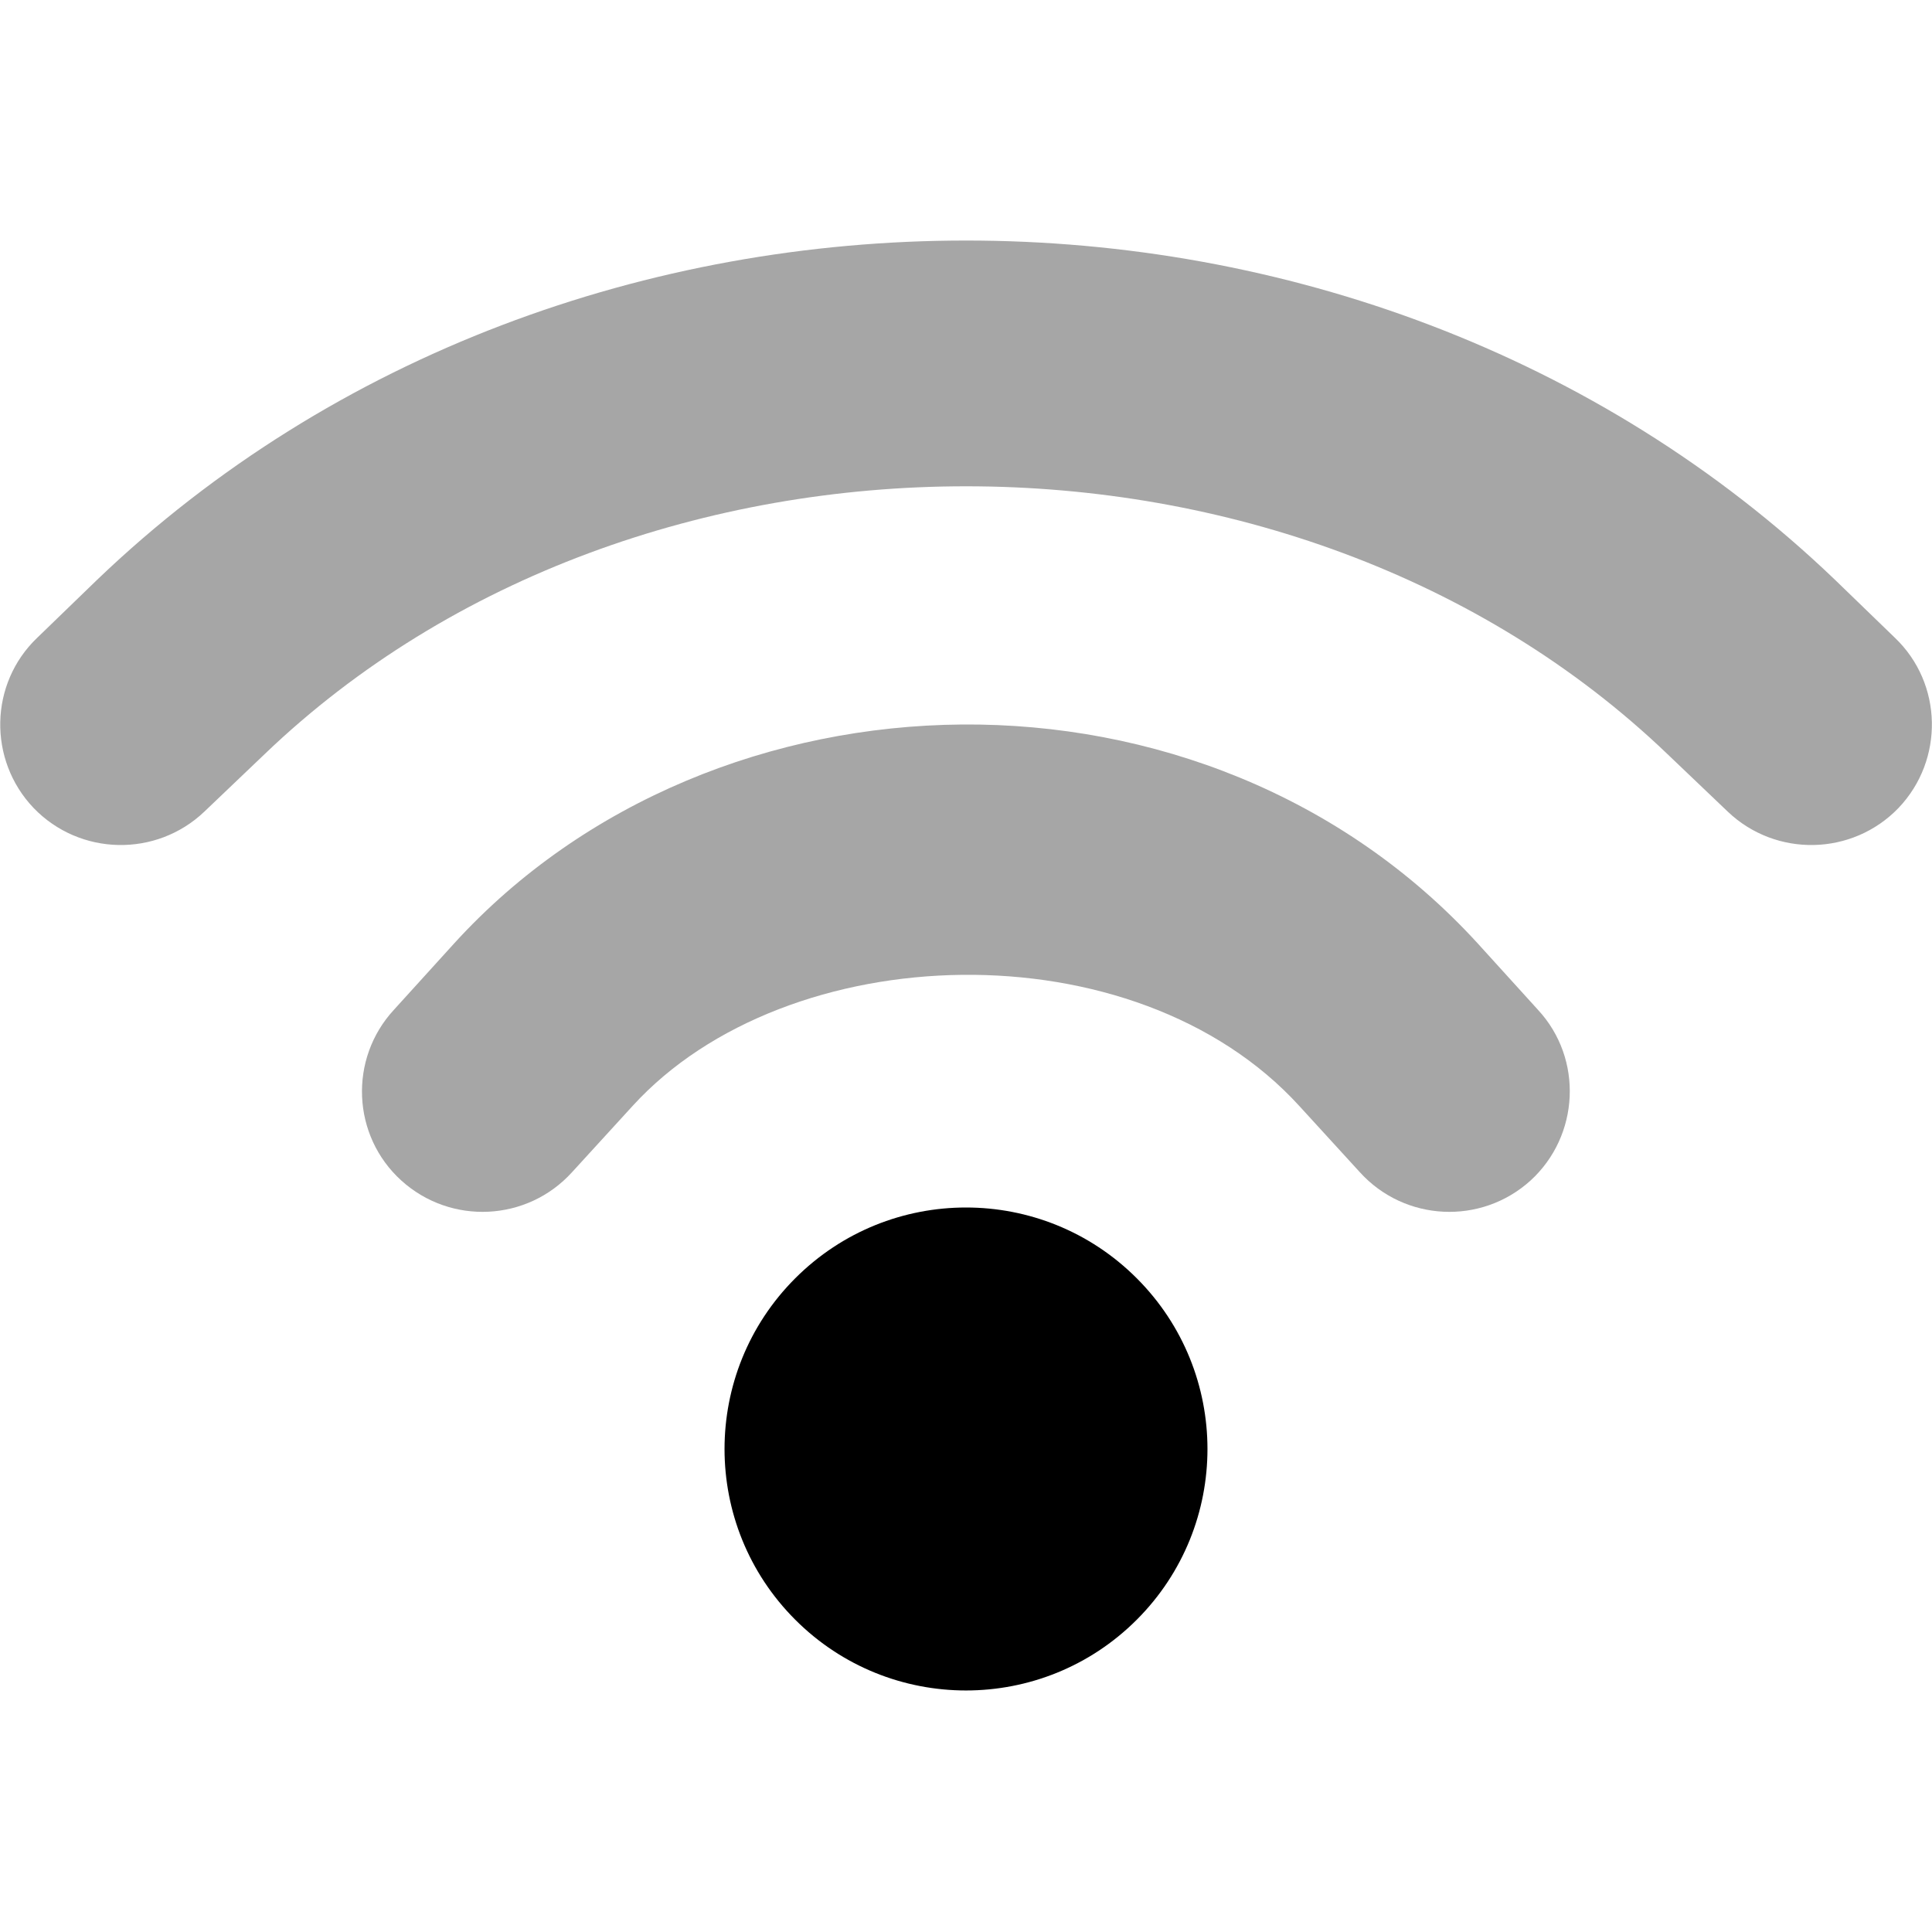
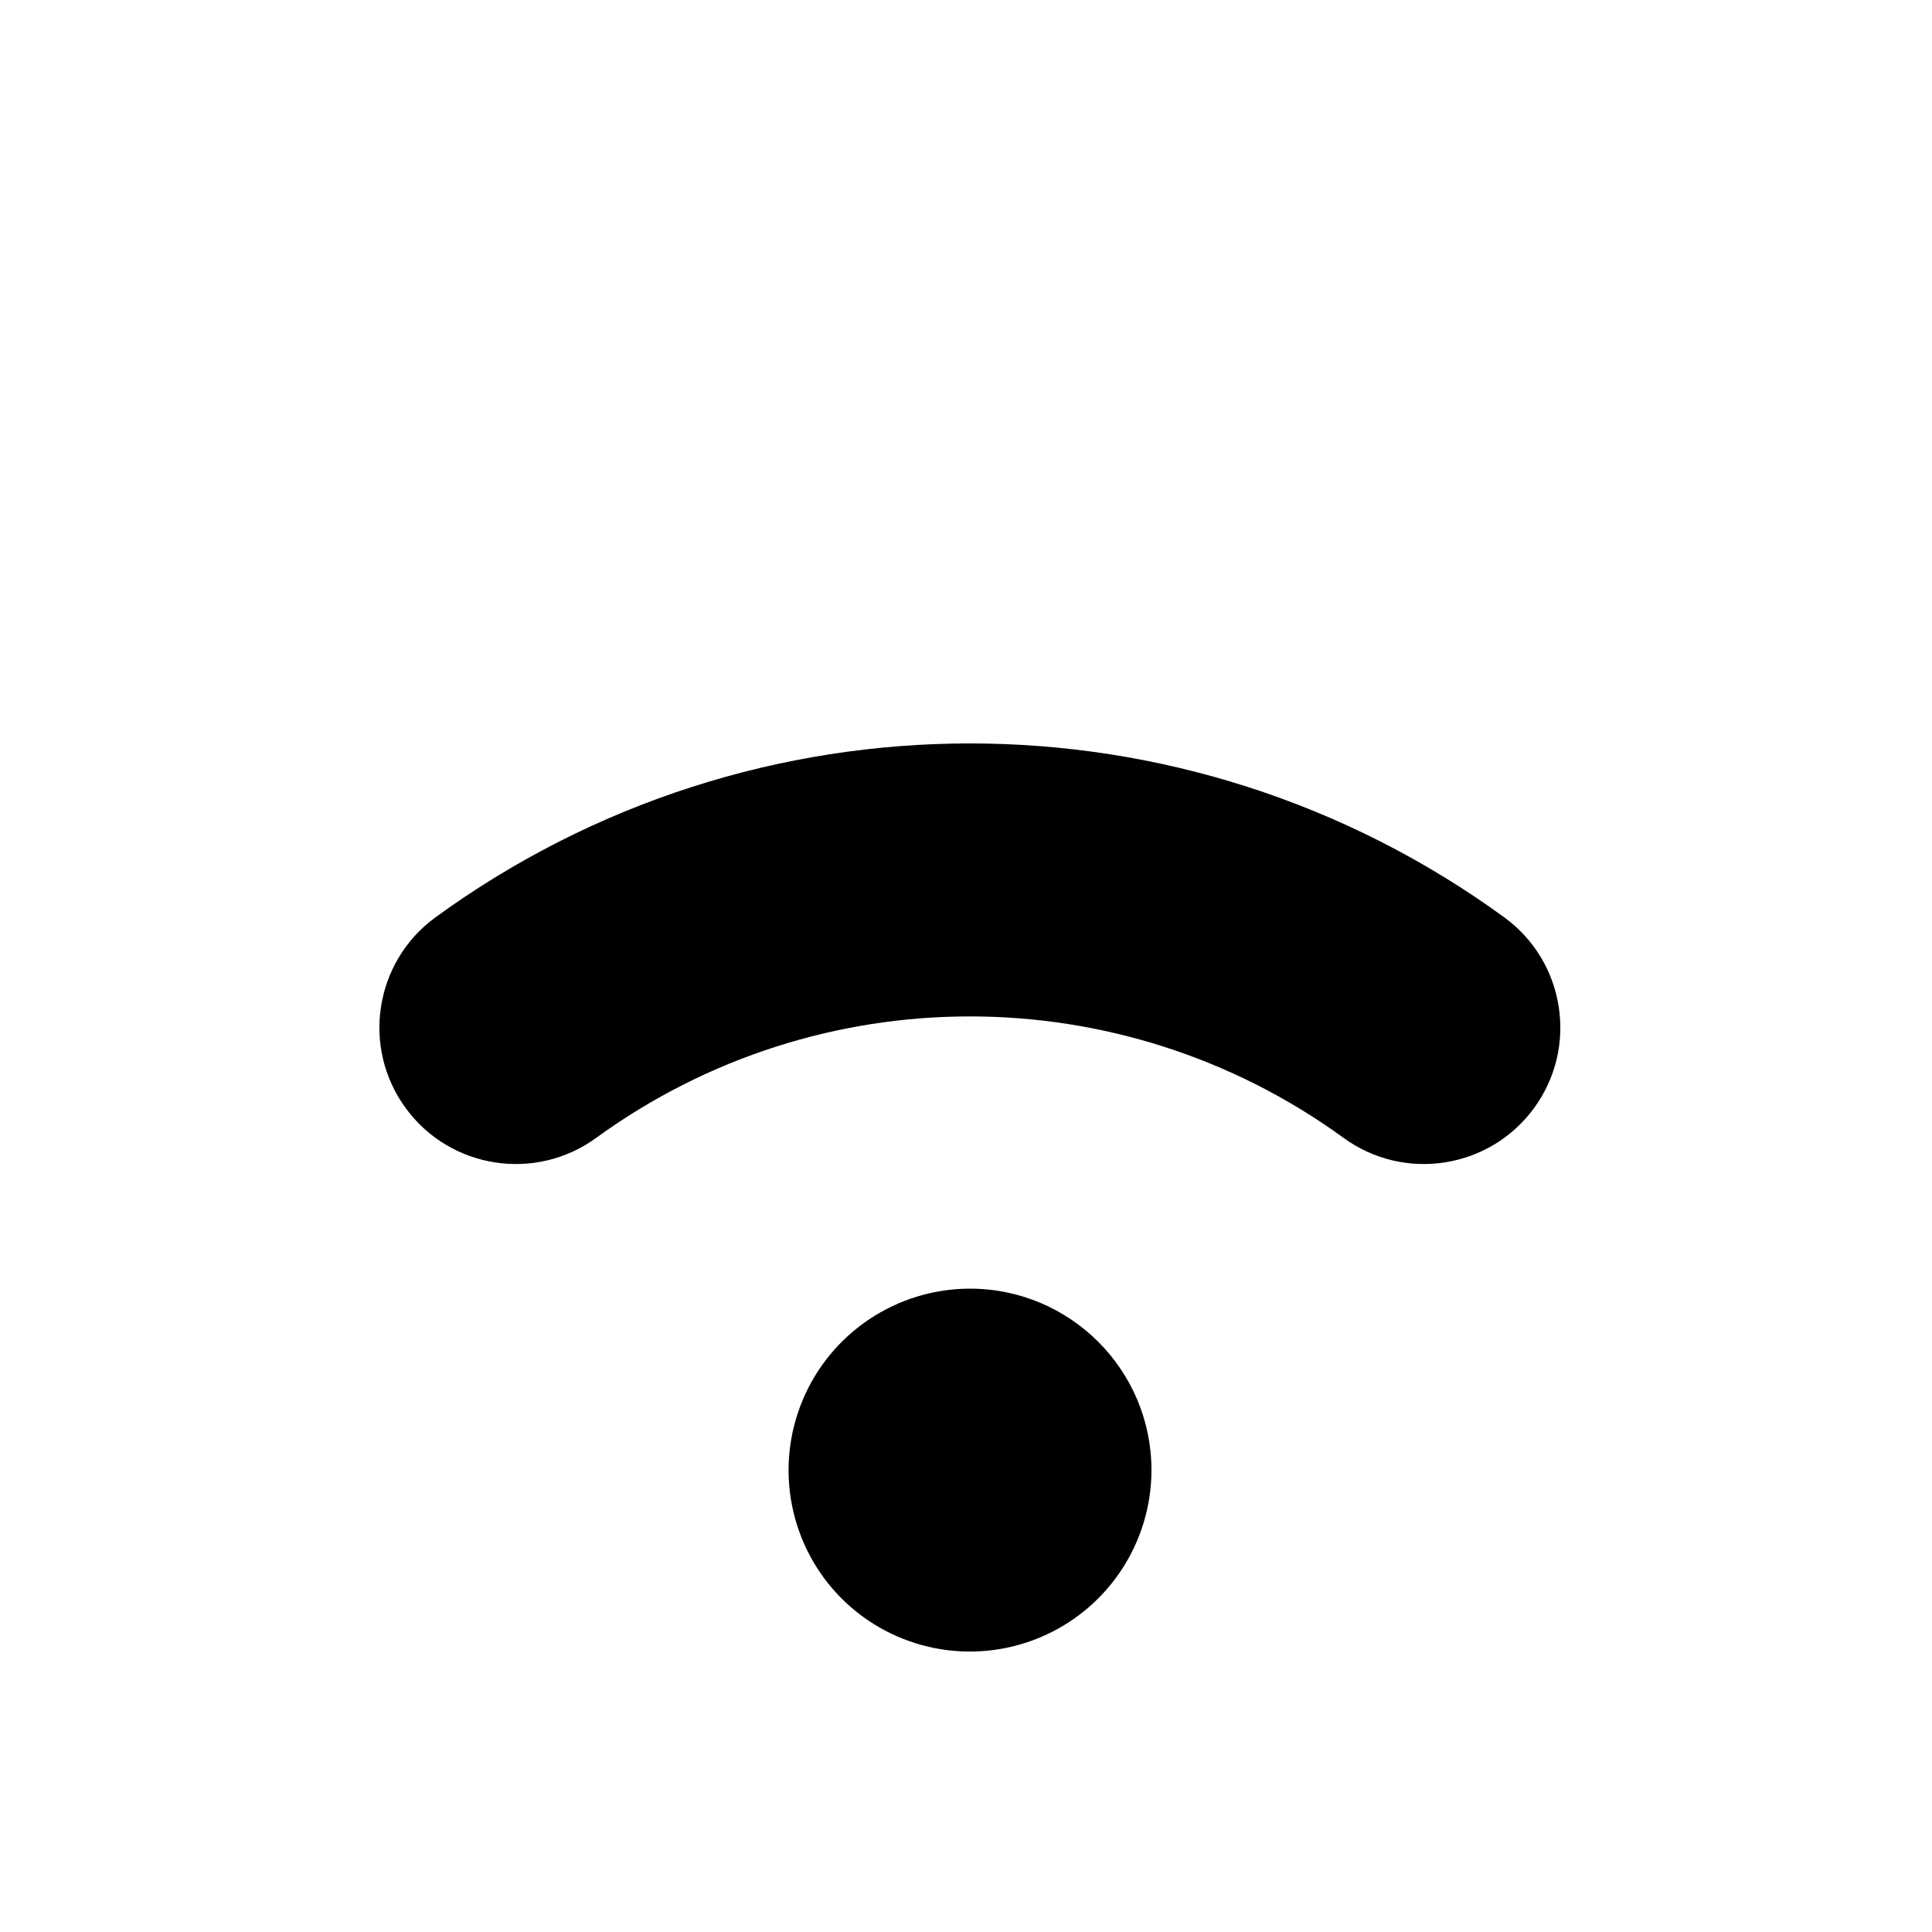
<svg xmlns="http://www.w3.org/2000/svg" height="16px" viewBox="0 0 16 16" width="16px">
-   <path d="m 8 10 c -0.512 0 -1.023 0.195 -1.414 0.586 c -0.781 0.781 -0.781 2.047 0 2.828 s 2.047 0.781 2.828 0 s 0.781 -2.047 0 -2.828 c -0.391 -0.391 -0.902 -0.586 -1.414 -0.586 z m 0 0" />
-   <path d="m 8 1.992 c -2.617 0 -5.238 0.934 -7.195 2.809 l -0.496 0.48 c -0.398 0.379 -0.41 1.012 -0.031 1.41 c 0.383 0.398 1.016 0.41 1.414 0.031 l 0.5 -0.477 c 3.086 -2.957 8.531 -2.957 11.617 0 l 0.5 0.477 c 0.398 0.379 1.031 0.367 1.414 -0.031 c 0.379 -0.398 0.367 -1.031 -0.031 -1.41 l -0.496 -0.48 c -1.957 -1.875 -4.578 -2.809 -7.195 -2.809 z m -0.031 4.008 c -1.57 0.012 -3.129 0.629 -4.207 1.812 l -0.5 0.551 c -0.375 0.406 -0.348 1.043 0.062 1.414 c 0.41 0.371 1.043 0.34 1.414 -0.07 l 0.5 -0.547 c 1.277 -1.402 4.16 -1.496 5.523 0 l 0.5 0.547 c 0.371 0.41 1.004 0.441 1.414 0.07 c 0.406 -0.371 0.438 -1.008 0.062 -1.414 l -0.5 -0.551 c -1.125 -1.23 -2.703 -1.824 -4.27 -1.812 z m 0 0" fill-opacity="0.349" />
+   <path transform="translate(-4 -7) scale(0.094)" d="M144,204a16,16,0,0,1-27.3,11.3A16,16,0,0,1,128,188a16,16,0,0,1,16,16ZM175.1,155.3a80,80,0,0,0-94.2,0a12,12,0,1,0,14.2,19.4a56,56,0,0,1,65.8,0a12,12,0,1,0,14.2-19.4Z" />
</svg>
